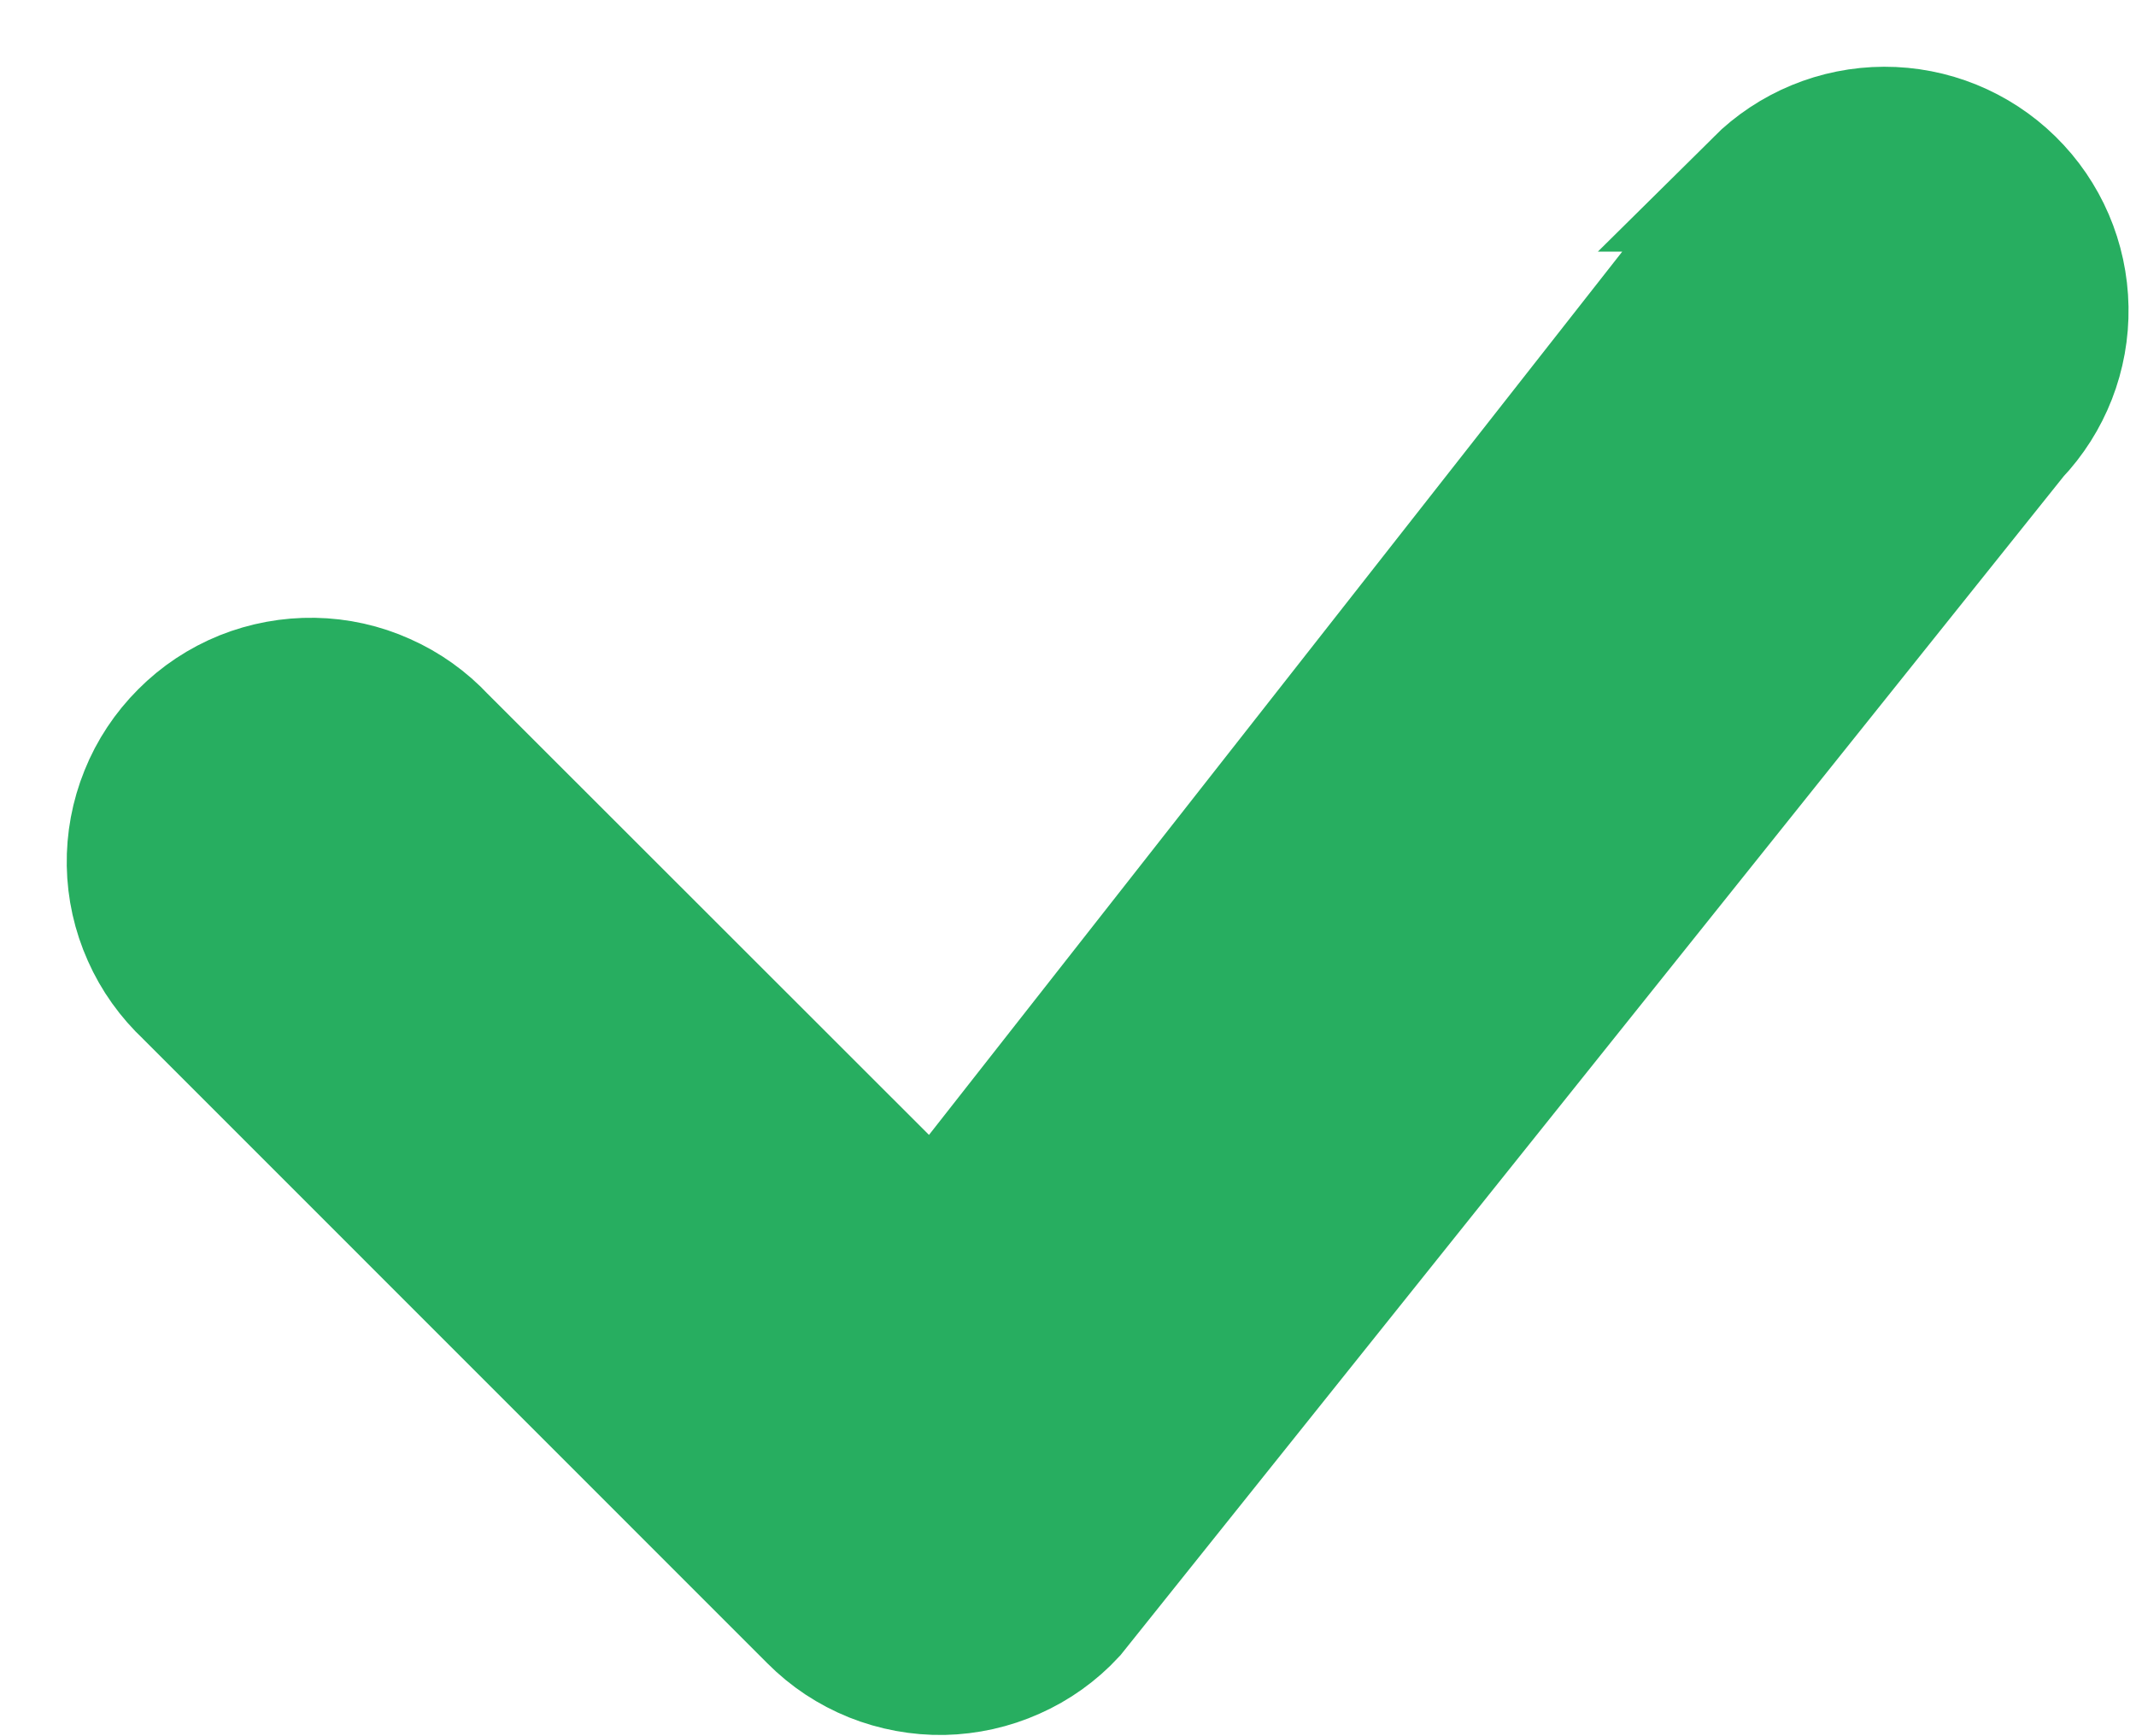
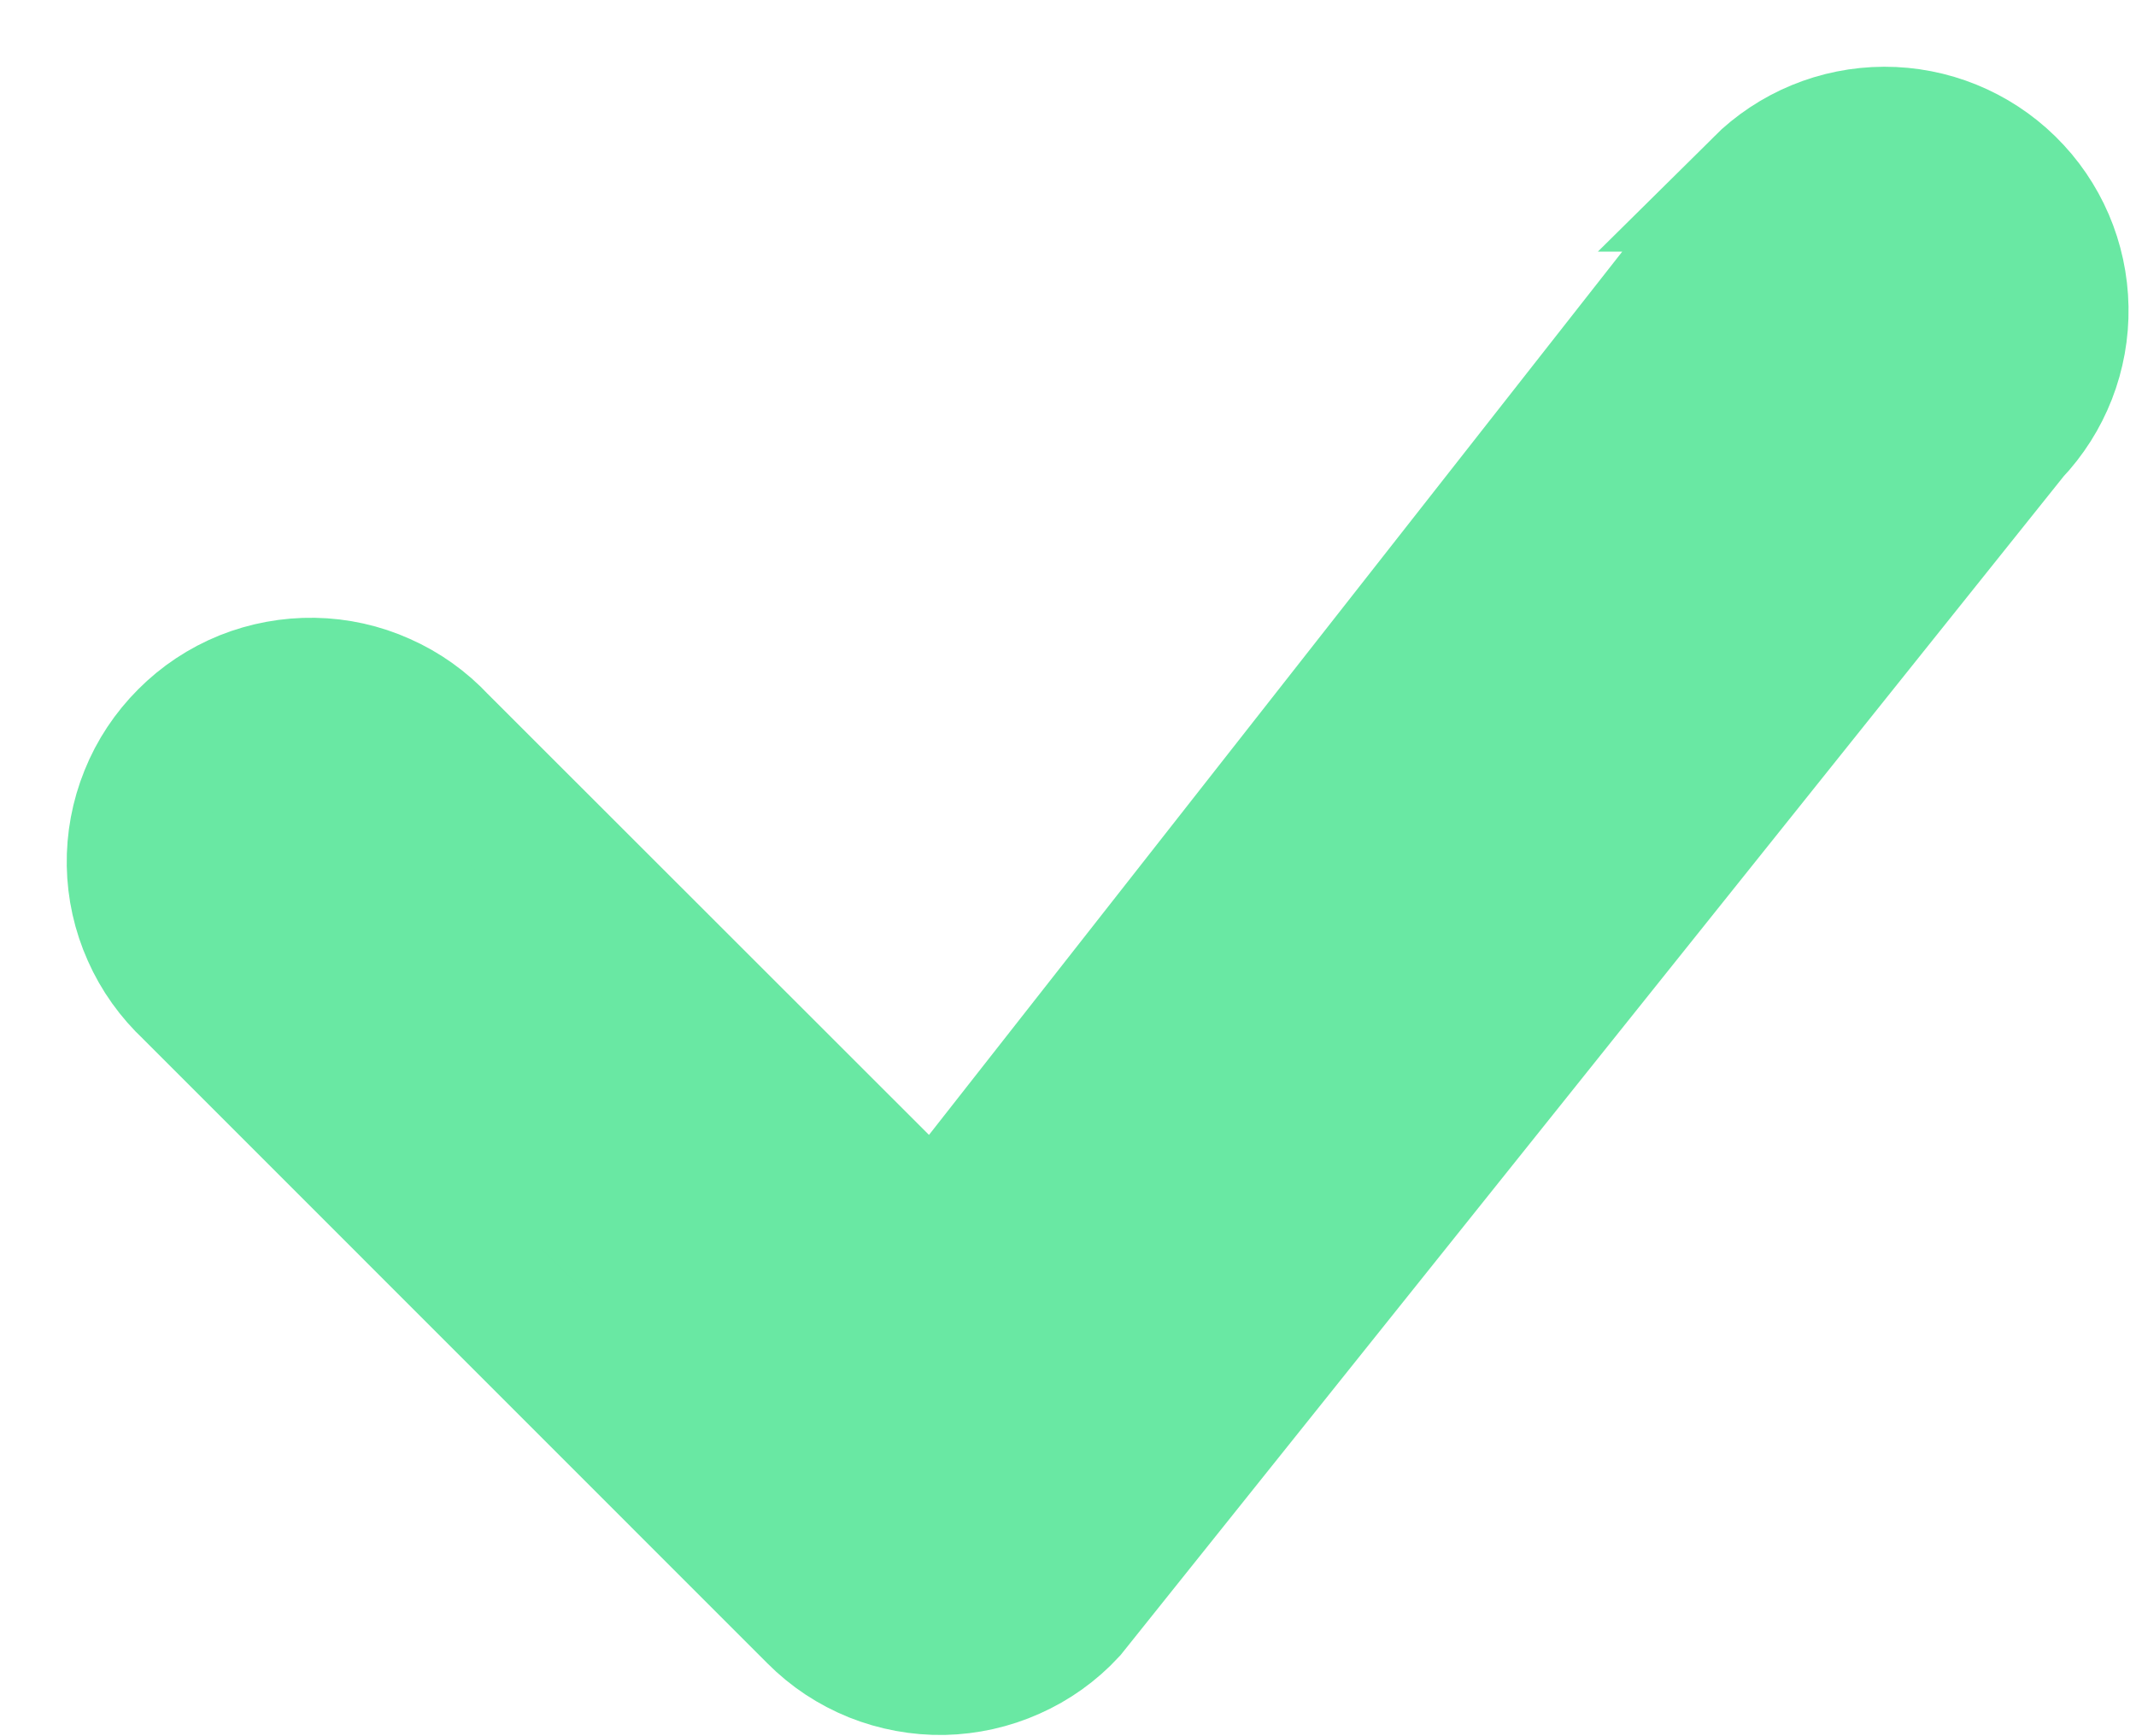
<svg xmlns="http://www.w3.org/2000/svg" width="16" height="13" viewBox="0 0 16 13" fill="none">
-   <path fill-rule="evenodd" clip-rule="evenodd" d="M13.183 1.385C13.431 1.139 13.765 1.001 14.114 1C14.462 0.999 14.797 1.135 15.046 1.379C15.296 1.624 15.438 1.956 15.444 2.305C15.45 2.653 15.319 2.99 15.078 3.243L8.014 12.073C7.893 12.204 7.746 12.309 7.583 12.381C7.42 12.454 7.244 12.493 7.066 12.497C6.888 12.5 6.71 12.467 6.545 12.401C6.379 12.334 6.229 12.235 6.103 12.108L1.422 7.426C1.292 7.304 1.187 7.158 1.115 6.995C1.042 6.832 1.003 6.657 1 6.478C0.997 6.3 1.03 6.123 1.097 5.958C1.163 5.793 1.263 5.643 1.389 5.517C1.515 5.39 1.665 5.291 1.83 5.224C1.995 5.158 2.172 5.125 2.351 5.128C2.529 5.131 2.705 5.17 2.867 5.243C3.03 5.315 3.177 5.42 3.298 5.55L7.004 9.254L13.149 1.424C13.16 1.41 13.172 1.397 13.185 1.385H13.183Z" fill="#27AE60" stroke="#27AE60" />
+   <path fill-rule="evenodd" clip-rule="evenodd" d="M13.183 1.385C13.431 1.139 13.765 1.001 14.114 1C14.462 0.999 14.797 1.135 15.046 1.379C15.296 1.624 15.438 1.956 15.444 2.305C15.45 2.653 15.319 2.99 15.078 3.243L8.014 12.073C7.893 12.204 7.746 12.309 7.583 12.381C7.42 12.454 7.244 12.493 7.066 12.497C6.888 12.5 6.71 12.467 6.545 12.401C6.379 12.334 6.229 12.235 6.103 12.108L1.422 7.426C1.292 7.304 1.187 7.158 1.115 6.995C1.042 6.832 1.003 6.657 1 6.478C0.997 6.3 1.03 6.123 1.097 5.958C1.163 5.793 1.263 5.643 1.389 5.517C1.515 5.39 1.665 5.291 1.83 5.224C1.995 5.158 2.172 5.125 2.351 5.128C2.529 5.131 2.705 5.17 2.867 5.243C3.03 5.315 3.177 5.42 3.298 5.55L7.004 9.254L13.149 1.424C13.16 1.41 13.172 1.397 13.185 1.385H13.183Z" fill="#69E8A3" stroke="#69E8A3" />
</svg>
